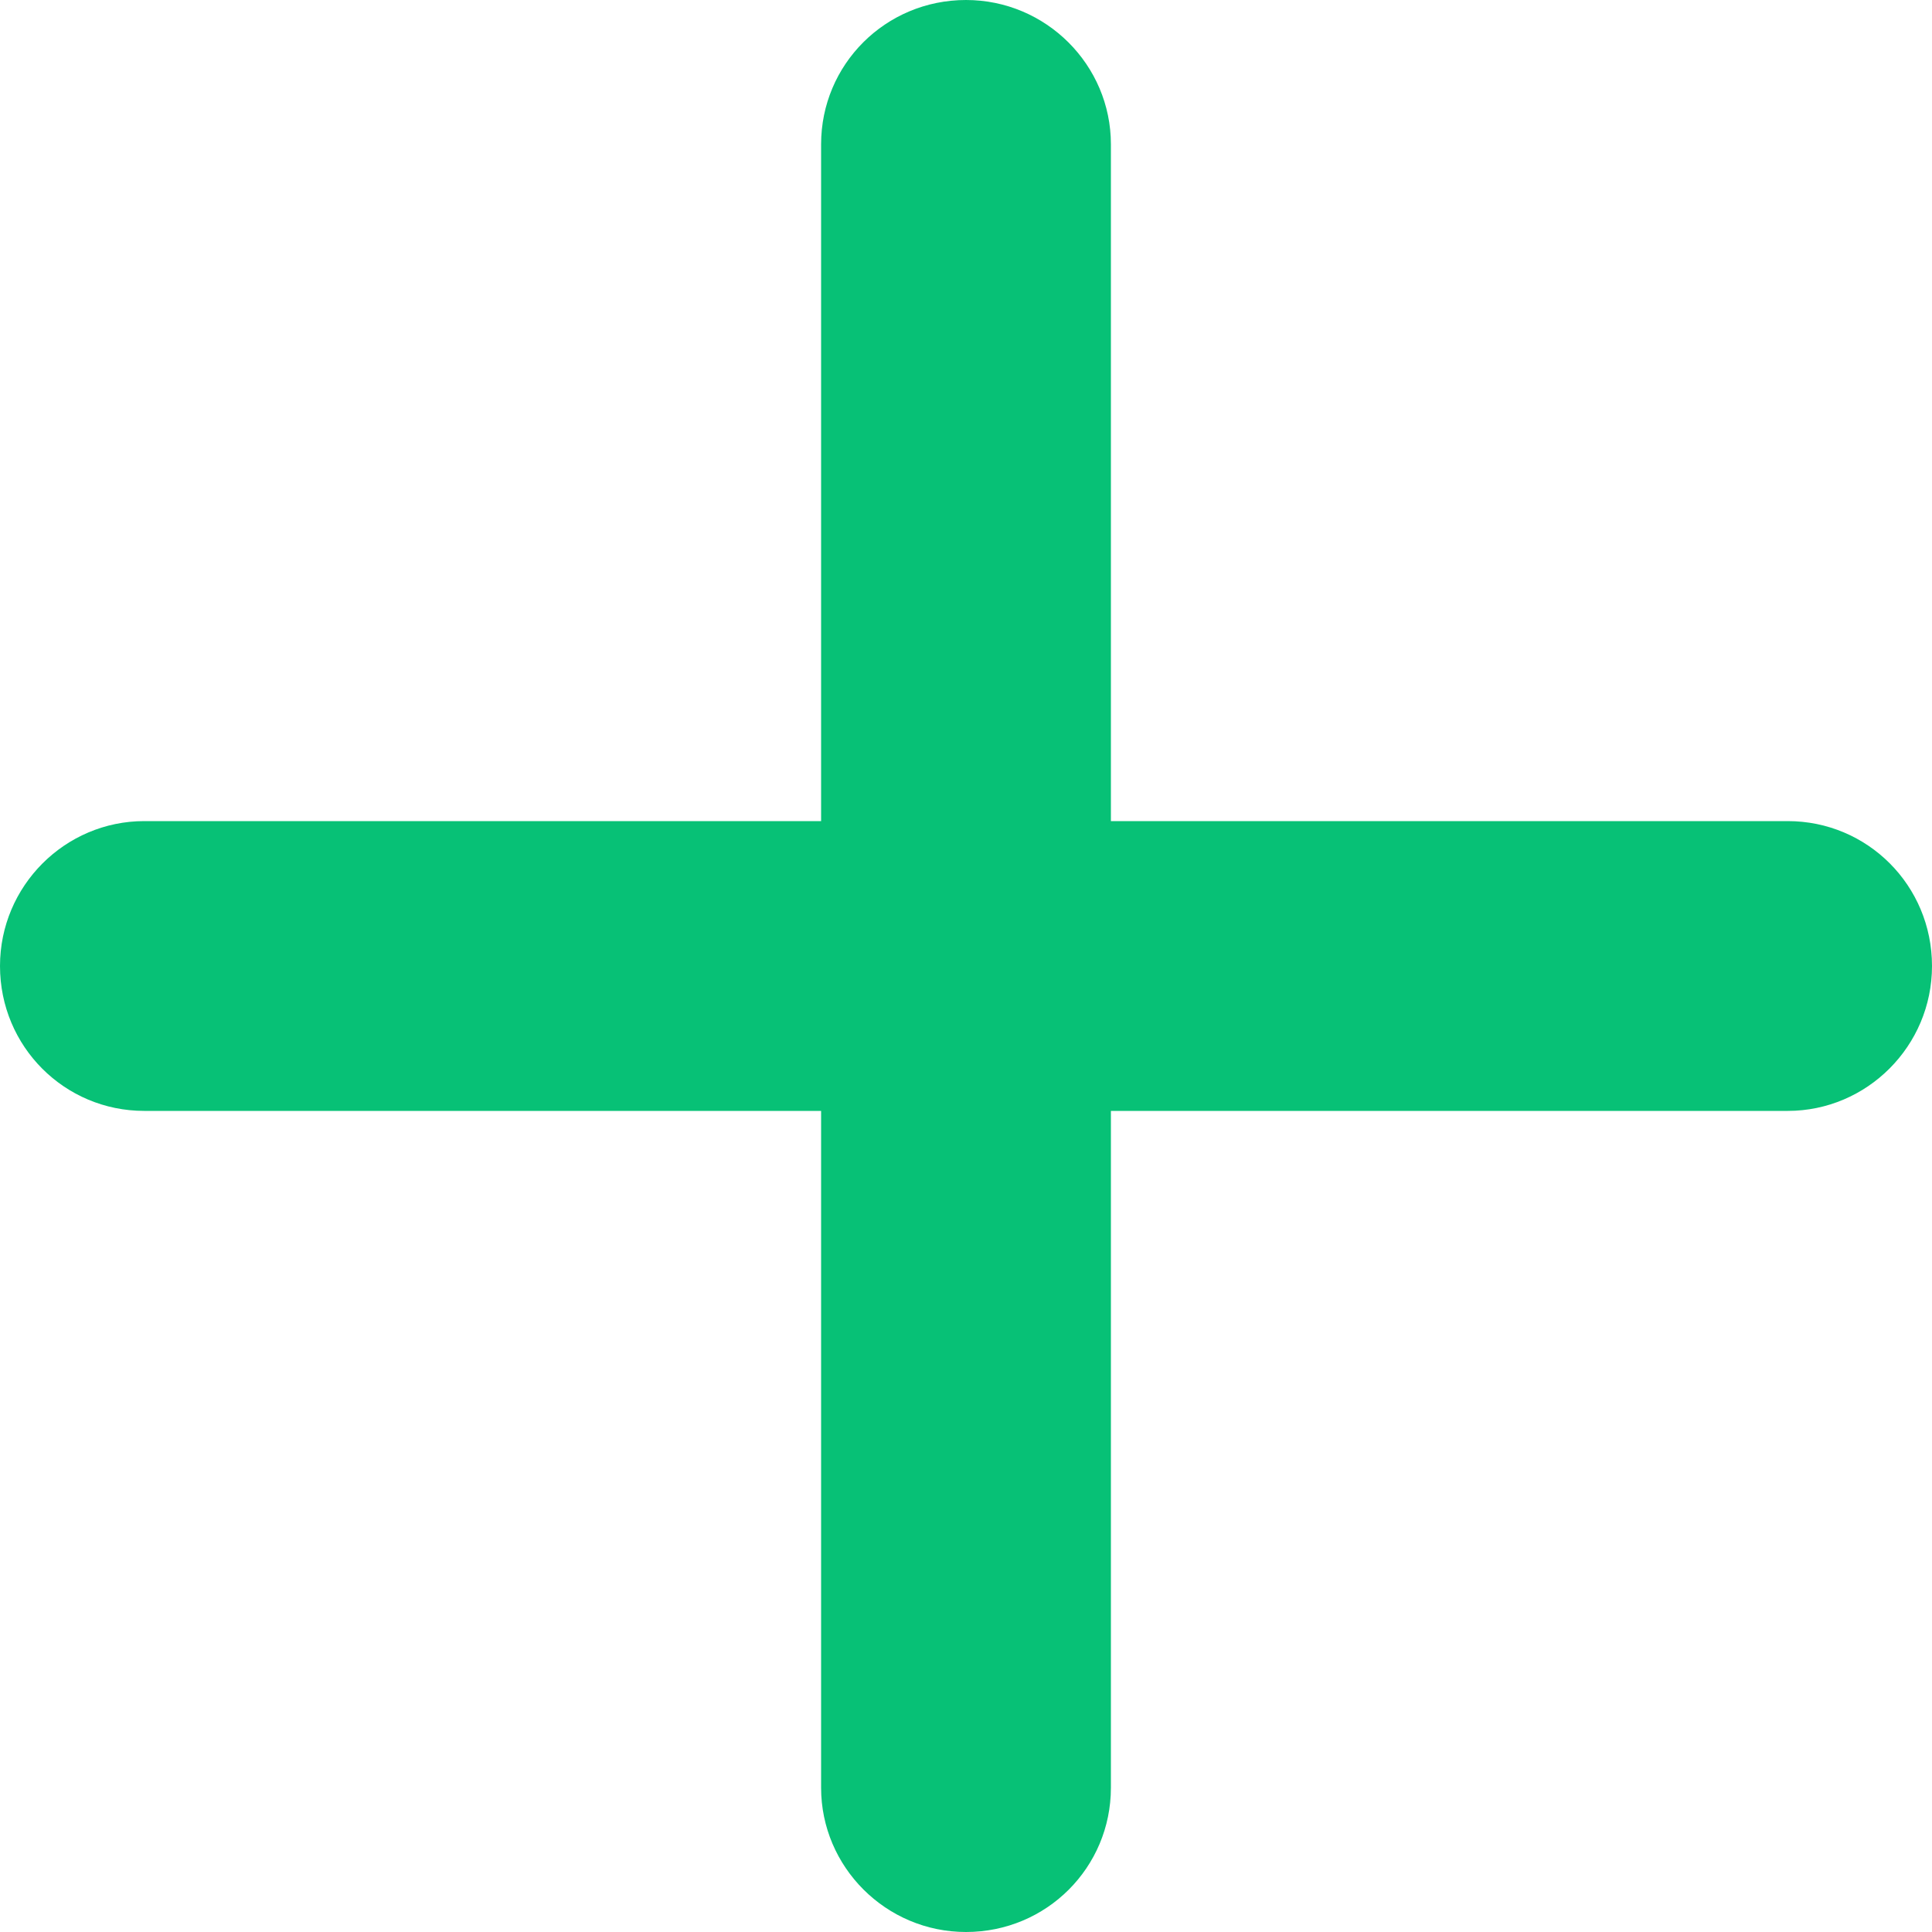
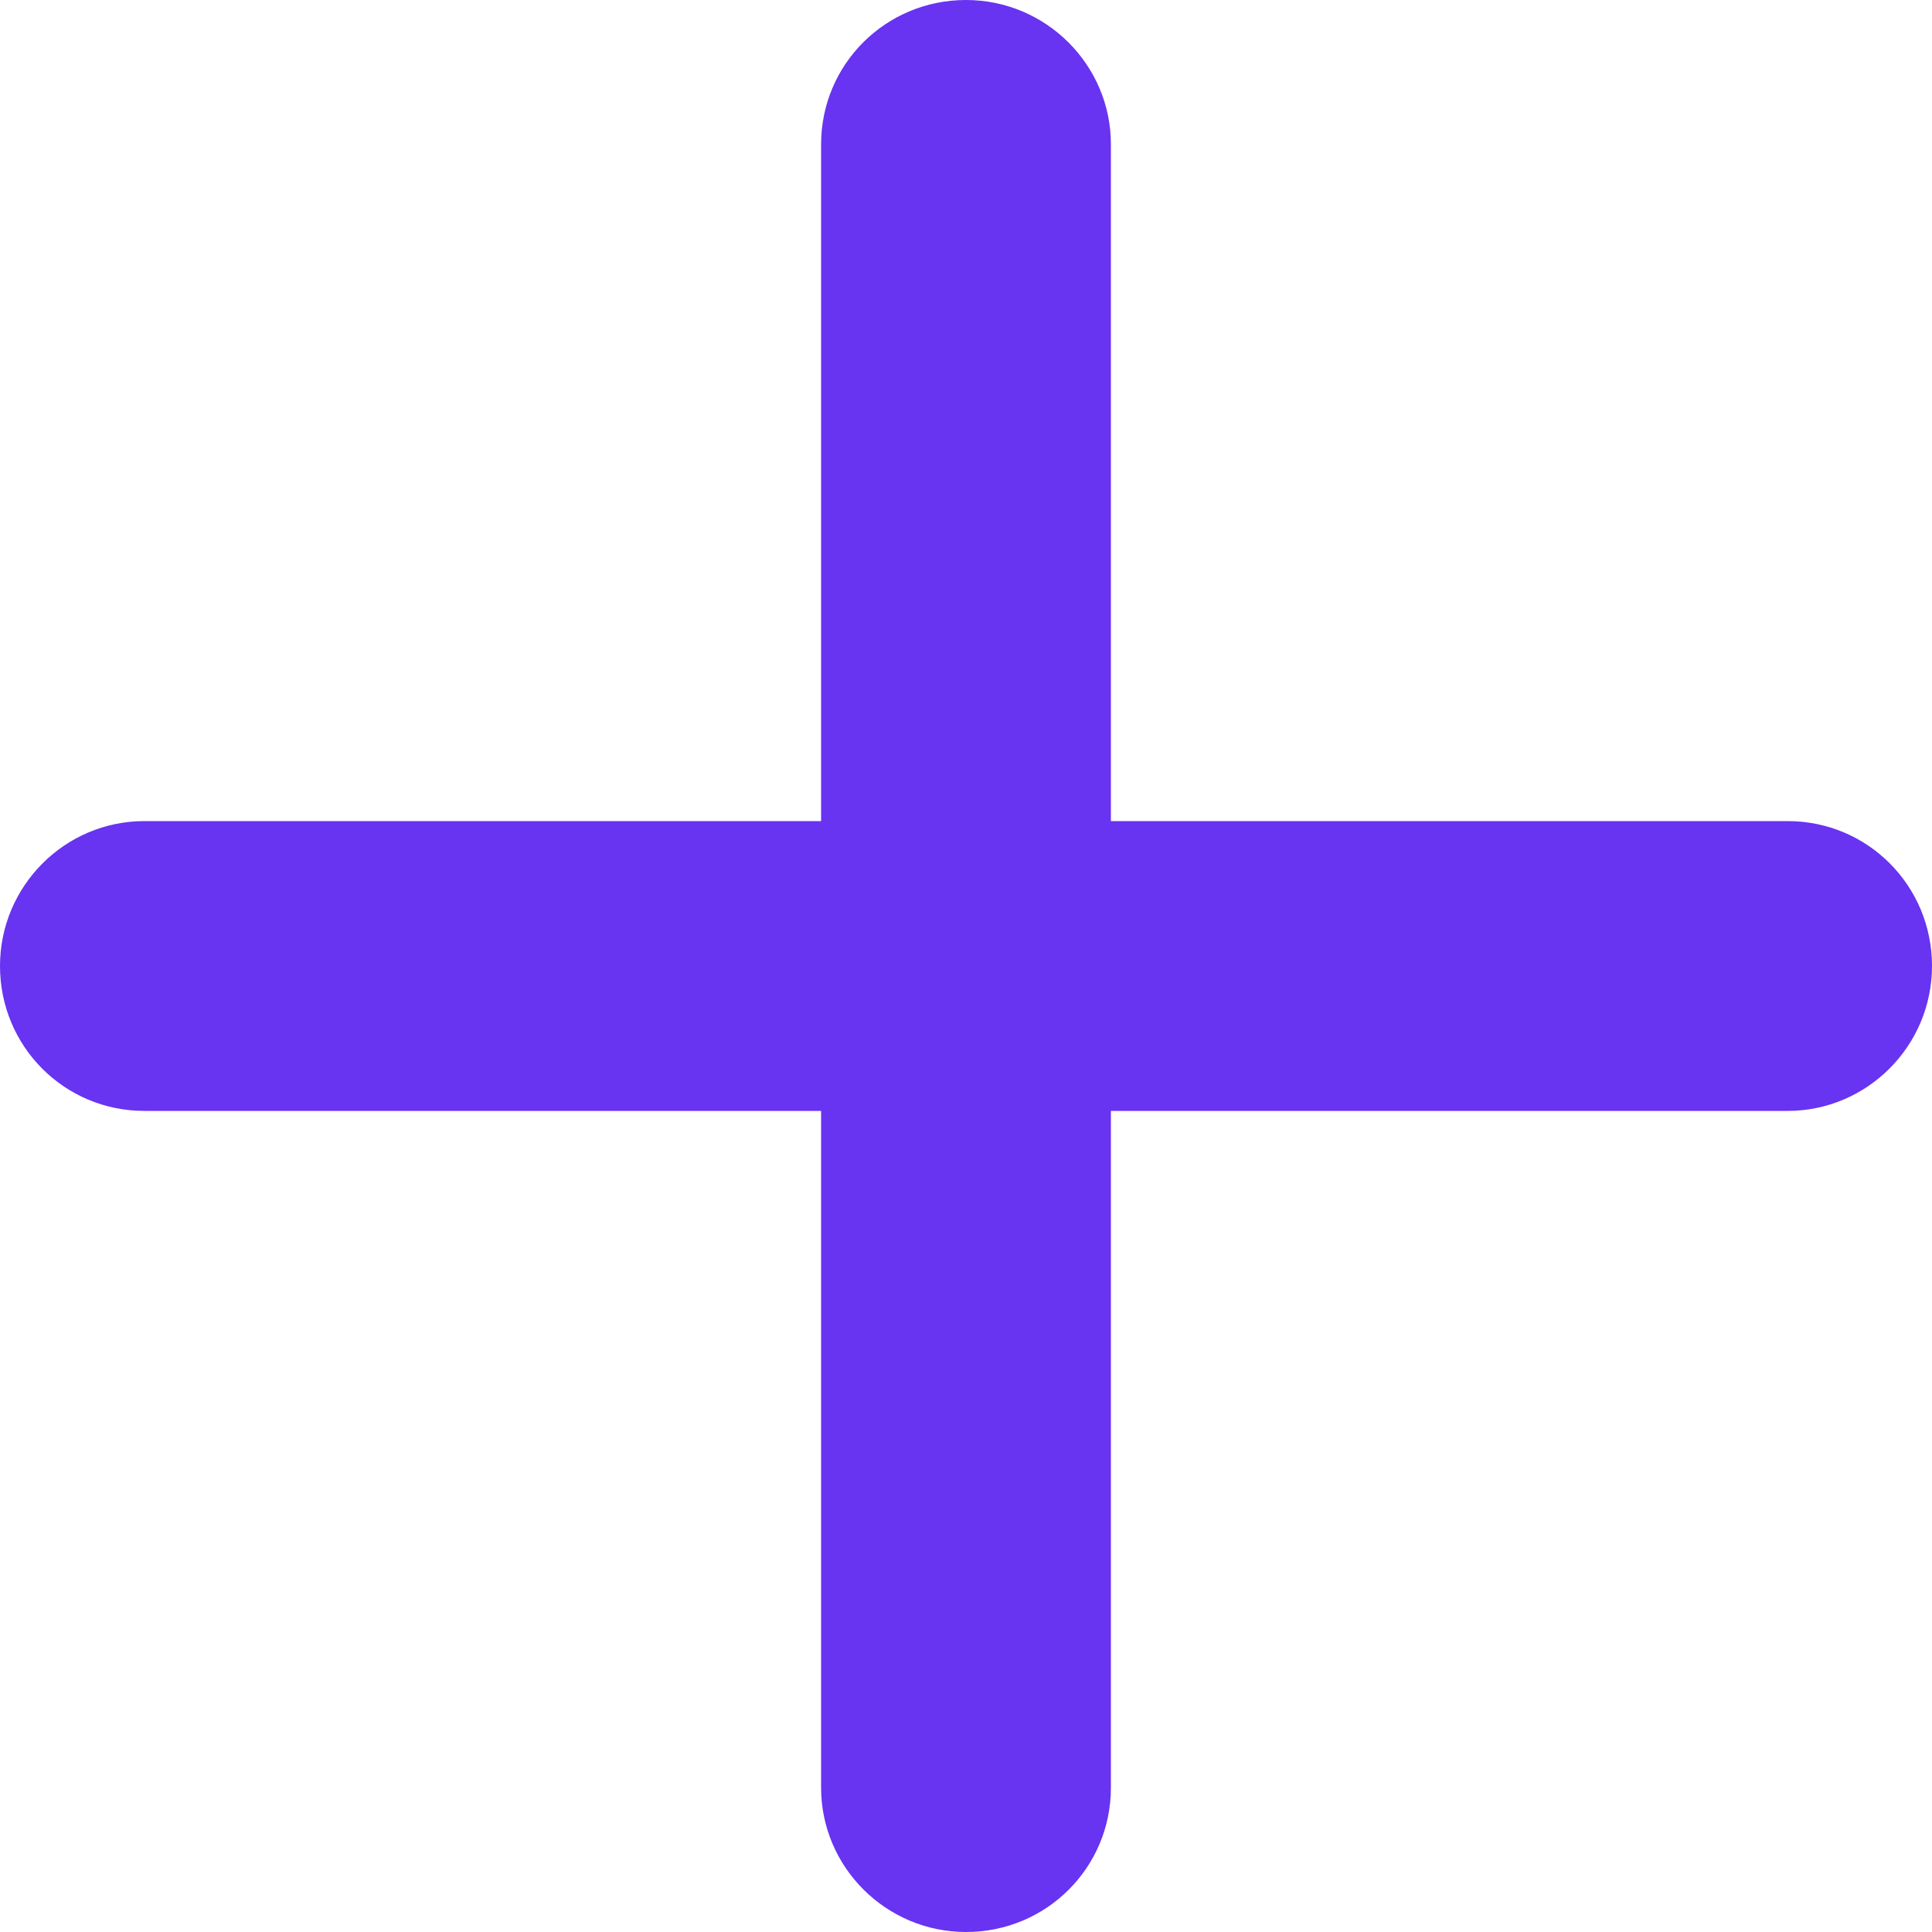
<svg xmlns="http://www.w3.org/2000/svg" width="18px" height="18px" viewBox="0 0 18 18" version="1.1">
  <g id="Mobile" stroke="none" stroke-width="1" fill="none" fill-rule="evenodd">
-     <g id="Inbox-(m):-Empty" transform="translate(-319, -746)" fill="#07C176">
+     <g id="Inbox-(m):-Empty" transform="translate(-319, -746)" fill="#6833F1">
      <g id="Group-21" transform="translate(0, 734)">
        <g id="tab-bar-/-home">
          <g id="tab-bar">
            <g>
              <path d="M326.65,19.65 L326.65,13.344 C326.65,12.602 327.249,12 328,12 C328.746,12 329.35,12.606 329.35,13.344 L329.35,19.65 L335.656,19.65 C336.398,19.65 337,20.249 337,21 C337,21.746 336.394,22.35 335.656,22.35 L329.35,22.35 L329.35,28.656 C329.35,29.398 328.751,30 328,30 C327.254,30 326.65,29.394 326.65,28.656 L326.65,22.35 L320.344,22.35 C319.602,22.35 319,21.751 319,21 C319,20.254 319.606,19.65 320.344,19.65 L326.65,19.65 Z" id="Combined-Shape" />
            </g>
          </g>
        </g>
      </g>
    </g>
  </g>
</svg>
